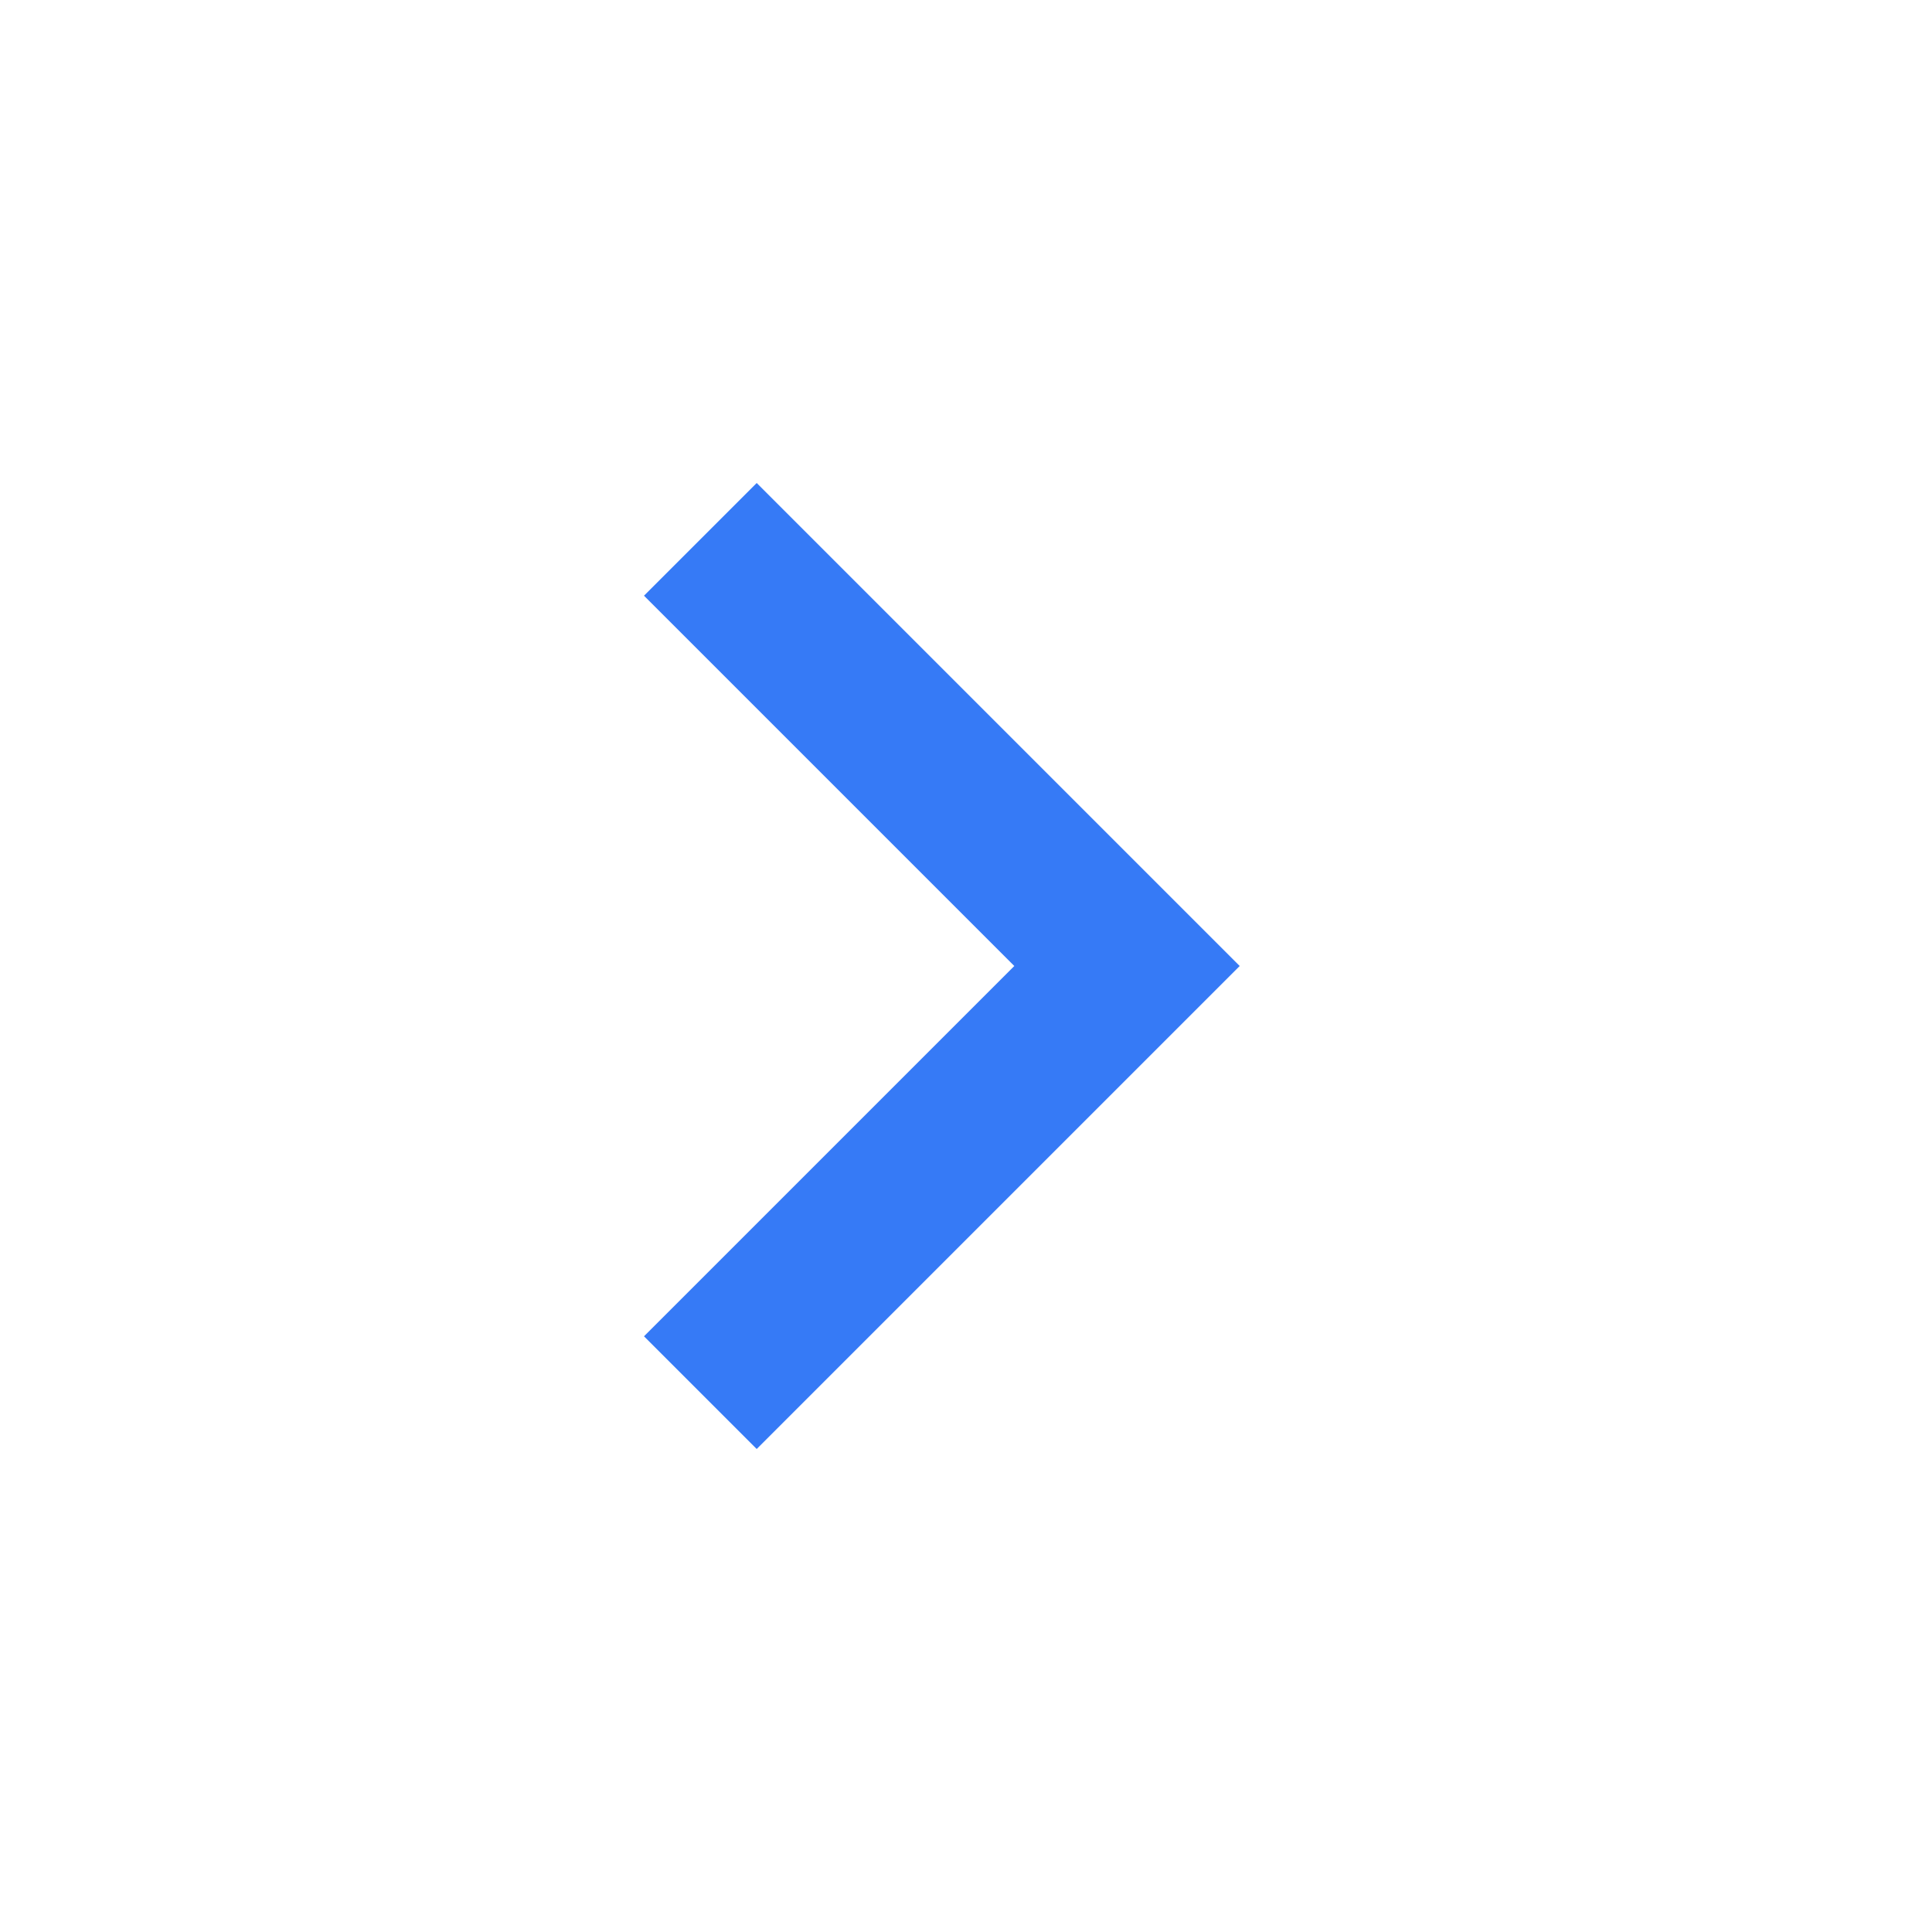
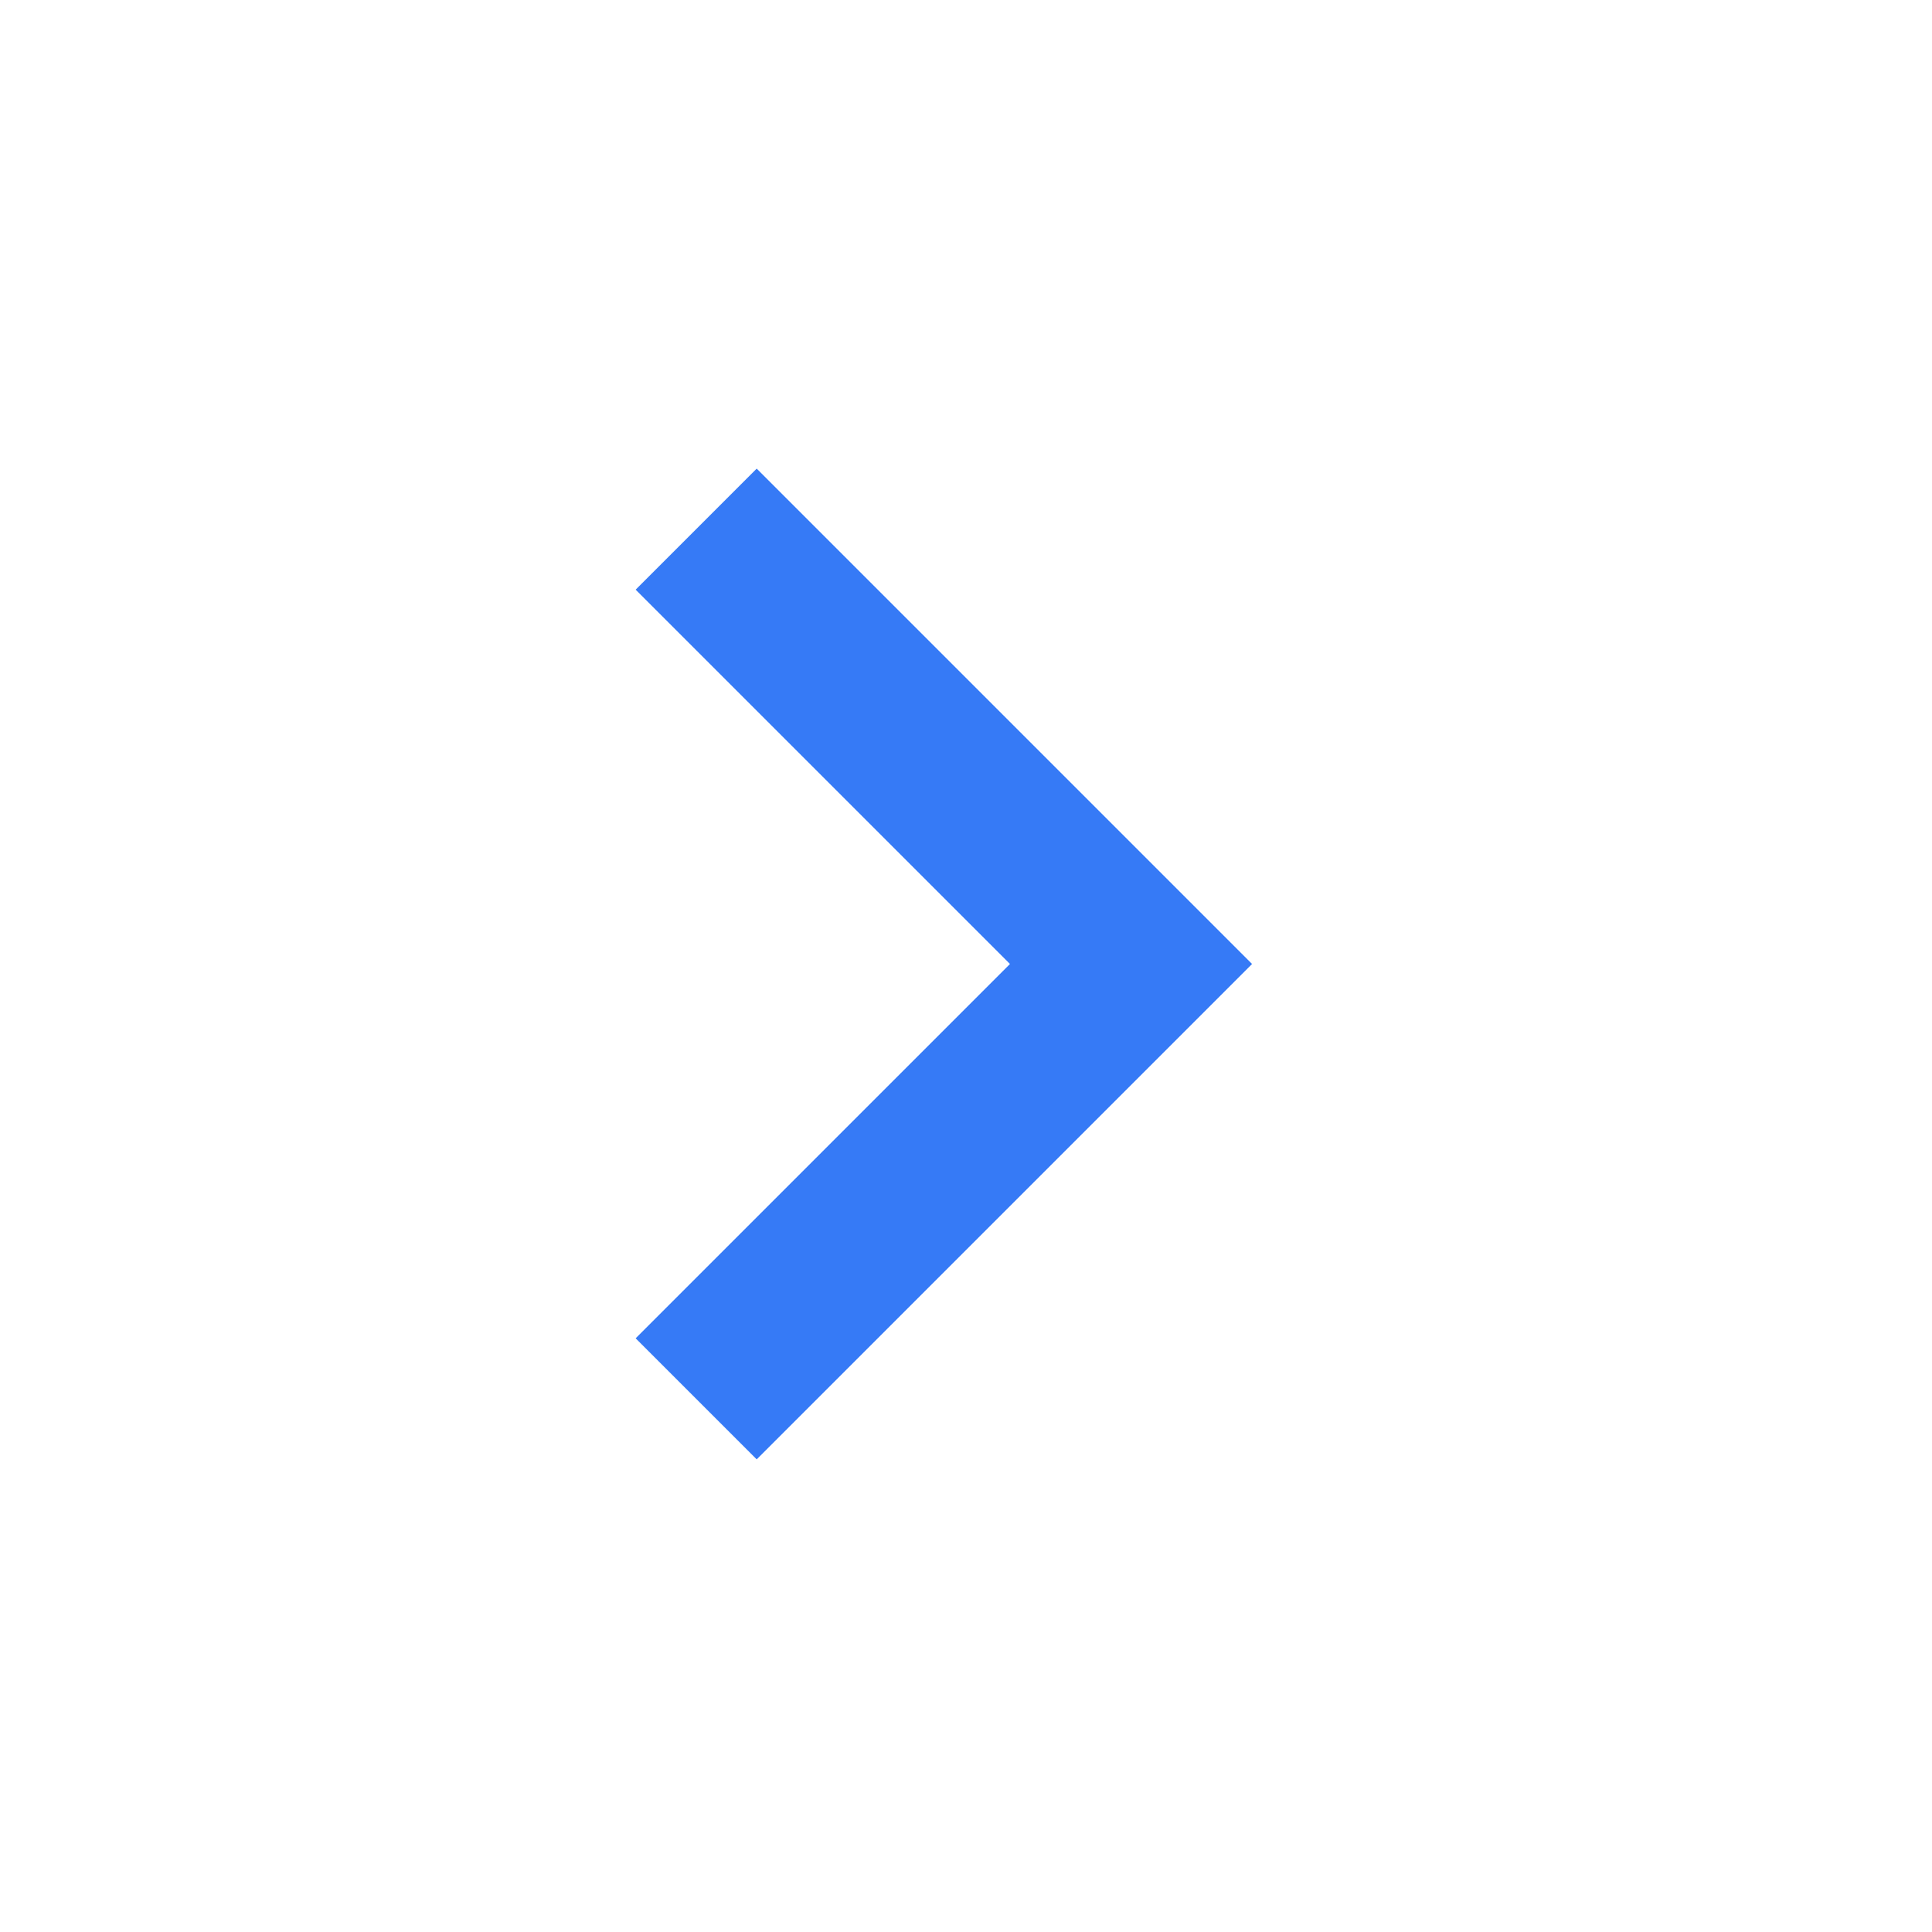
<svg xmlns="http://www.w3.org/2000/svg" height="24" viewBox="0 -960 960 960" width="24" version="1.1" id="svg1">
  <defs id="defs1" />
-   <path d="M504-480 320-664l56-56 240 240-240 240-56-56 184-184Z" id="path1" style="fill:#367af6;fill-opacity:1" />
+   <path d="m501.847-481-186-186L376-727.153 622.153-481 376-234.847 315.847-295l186-186Z" id="path1" style="fill:#367af6;fill-opacity:1" />
</svg>
